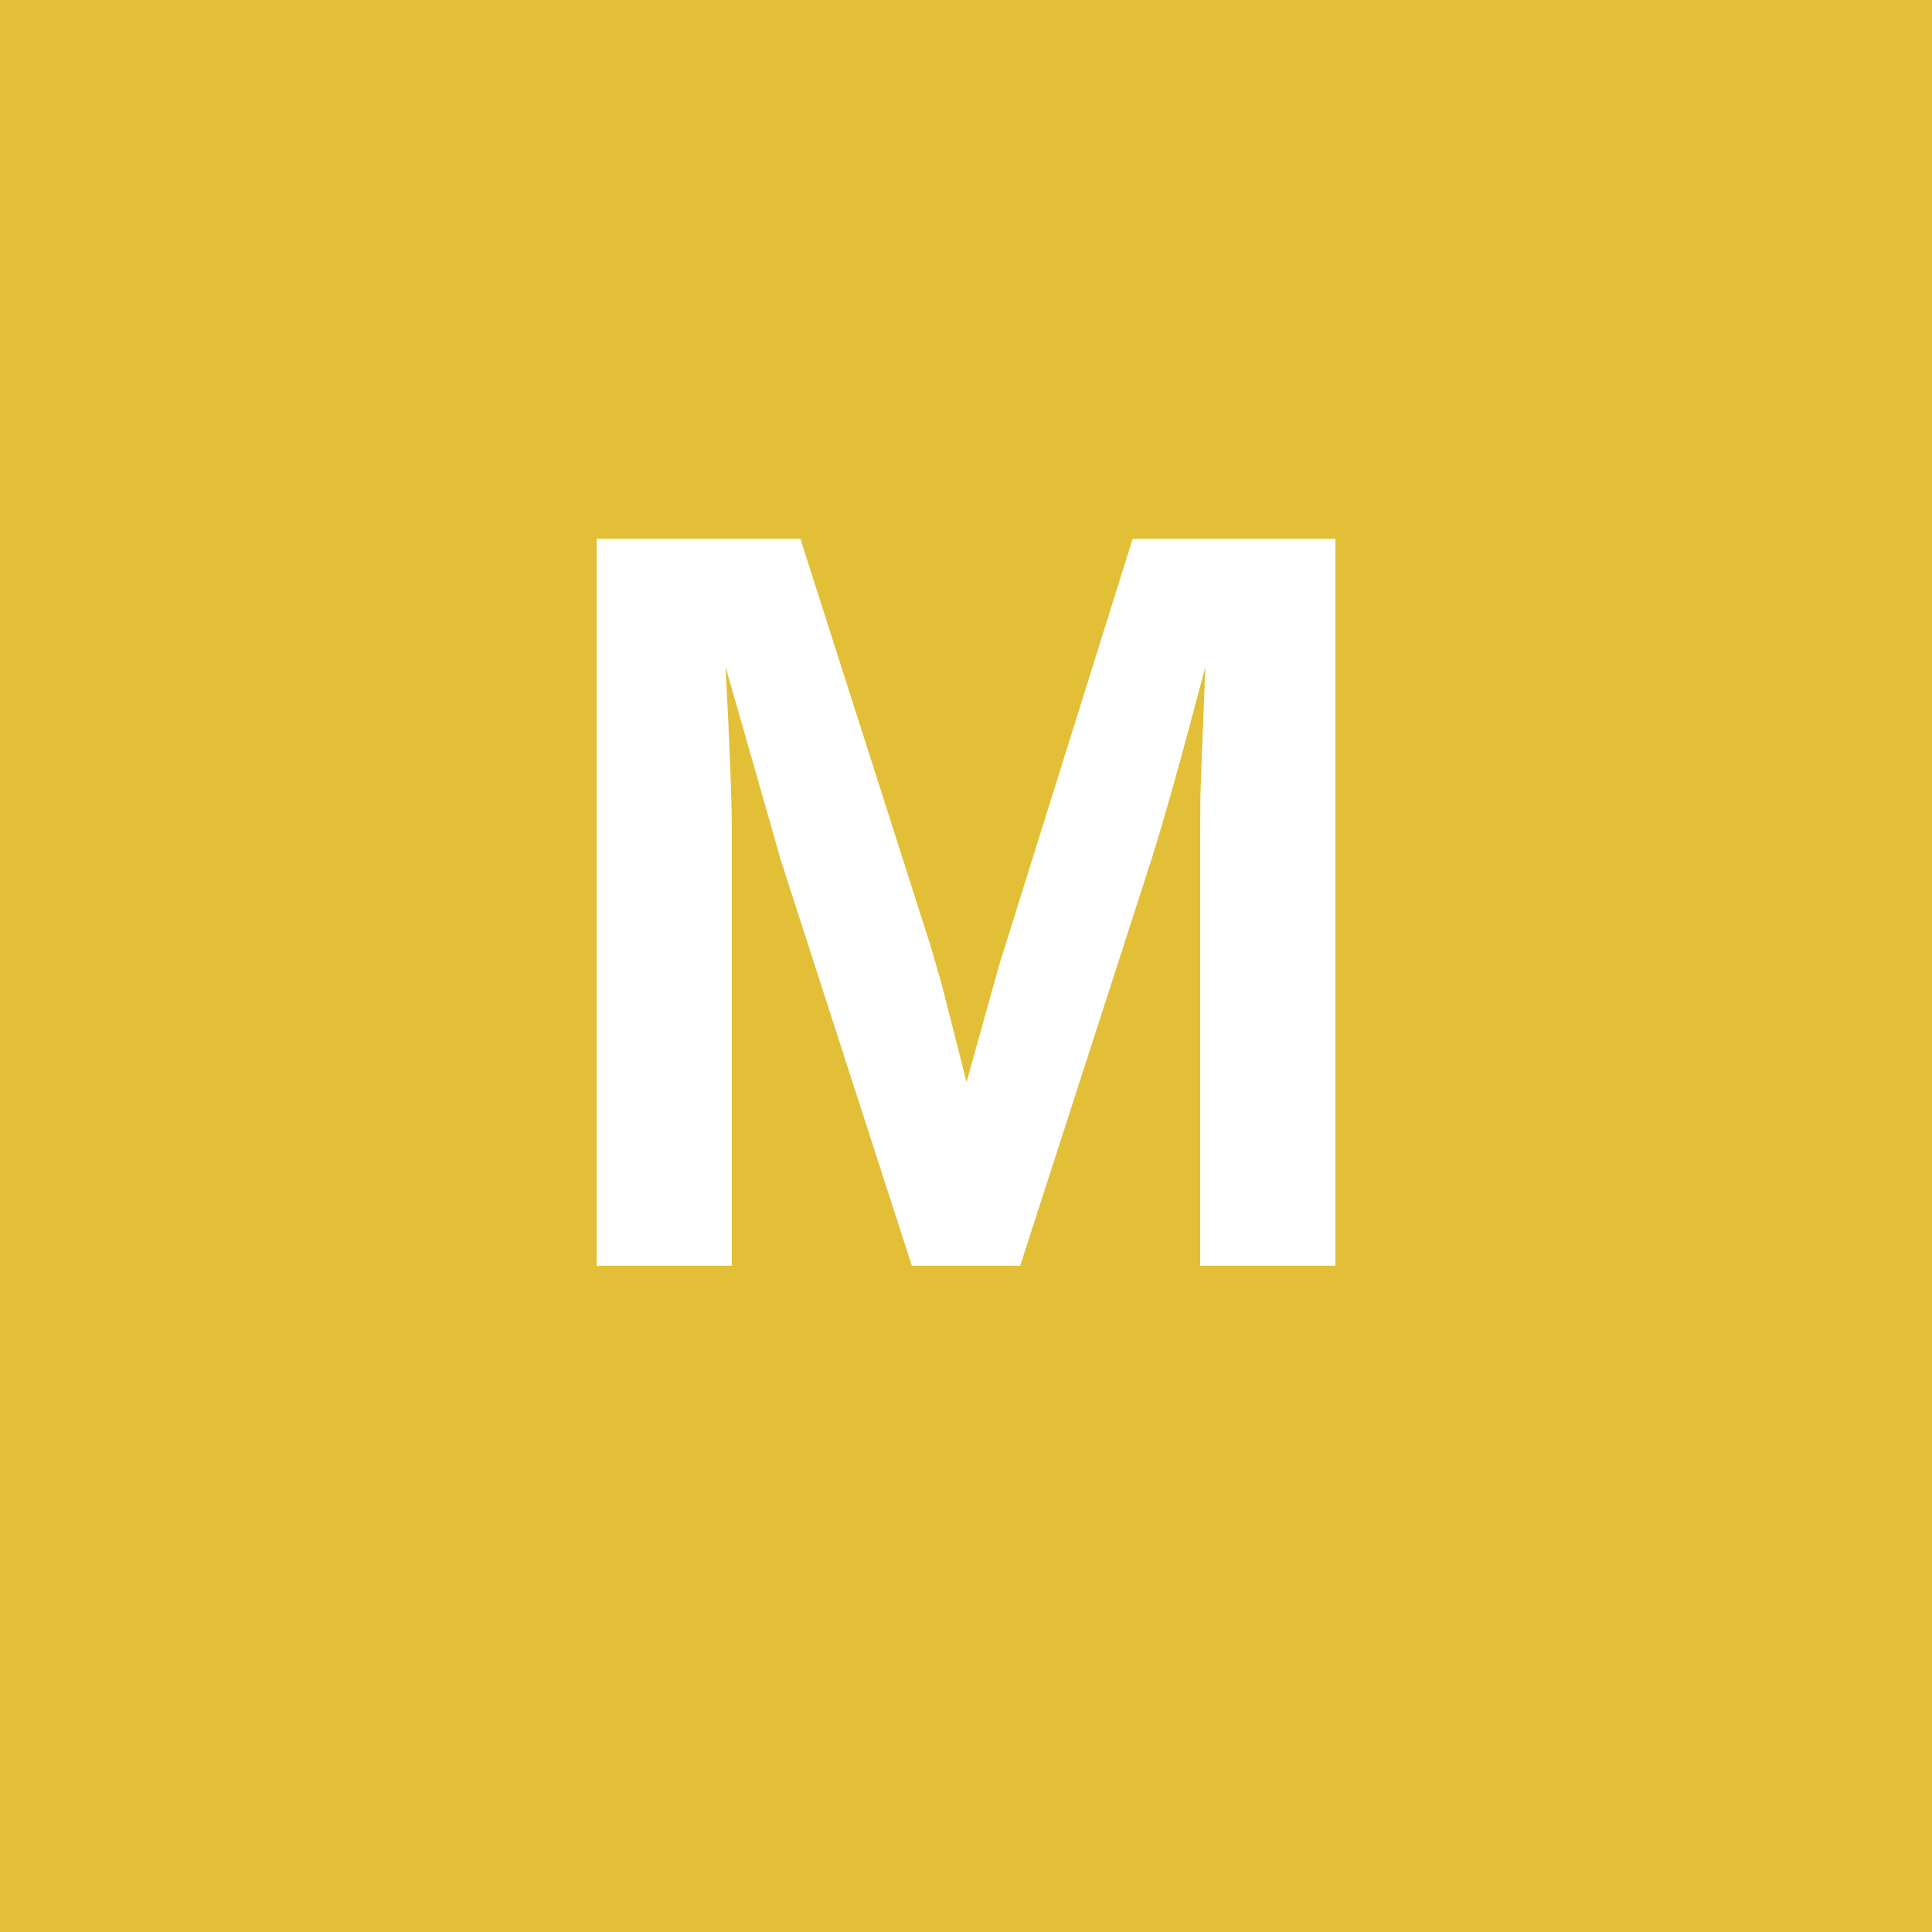
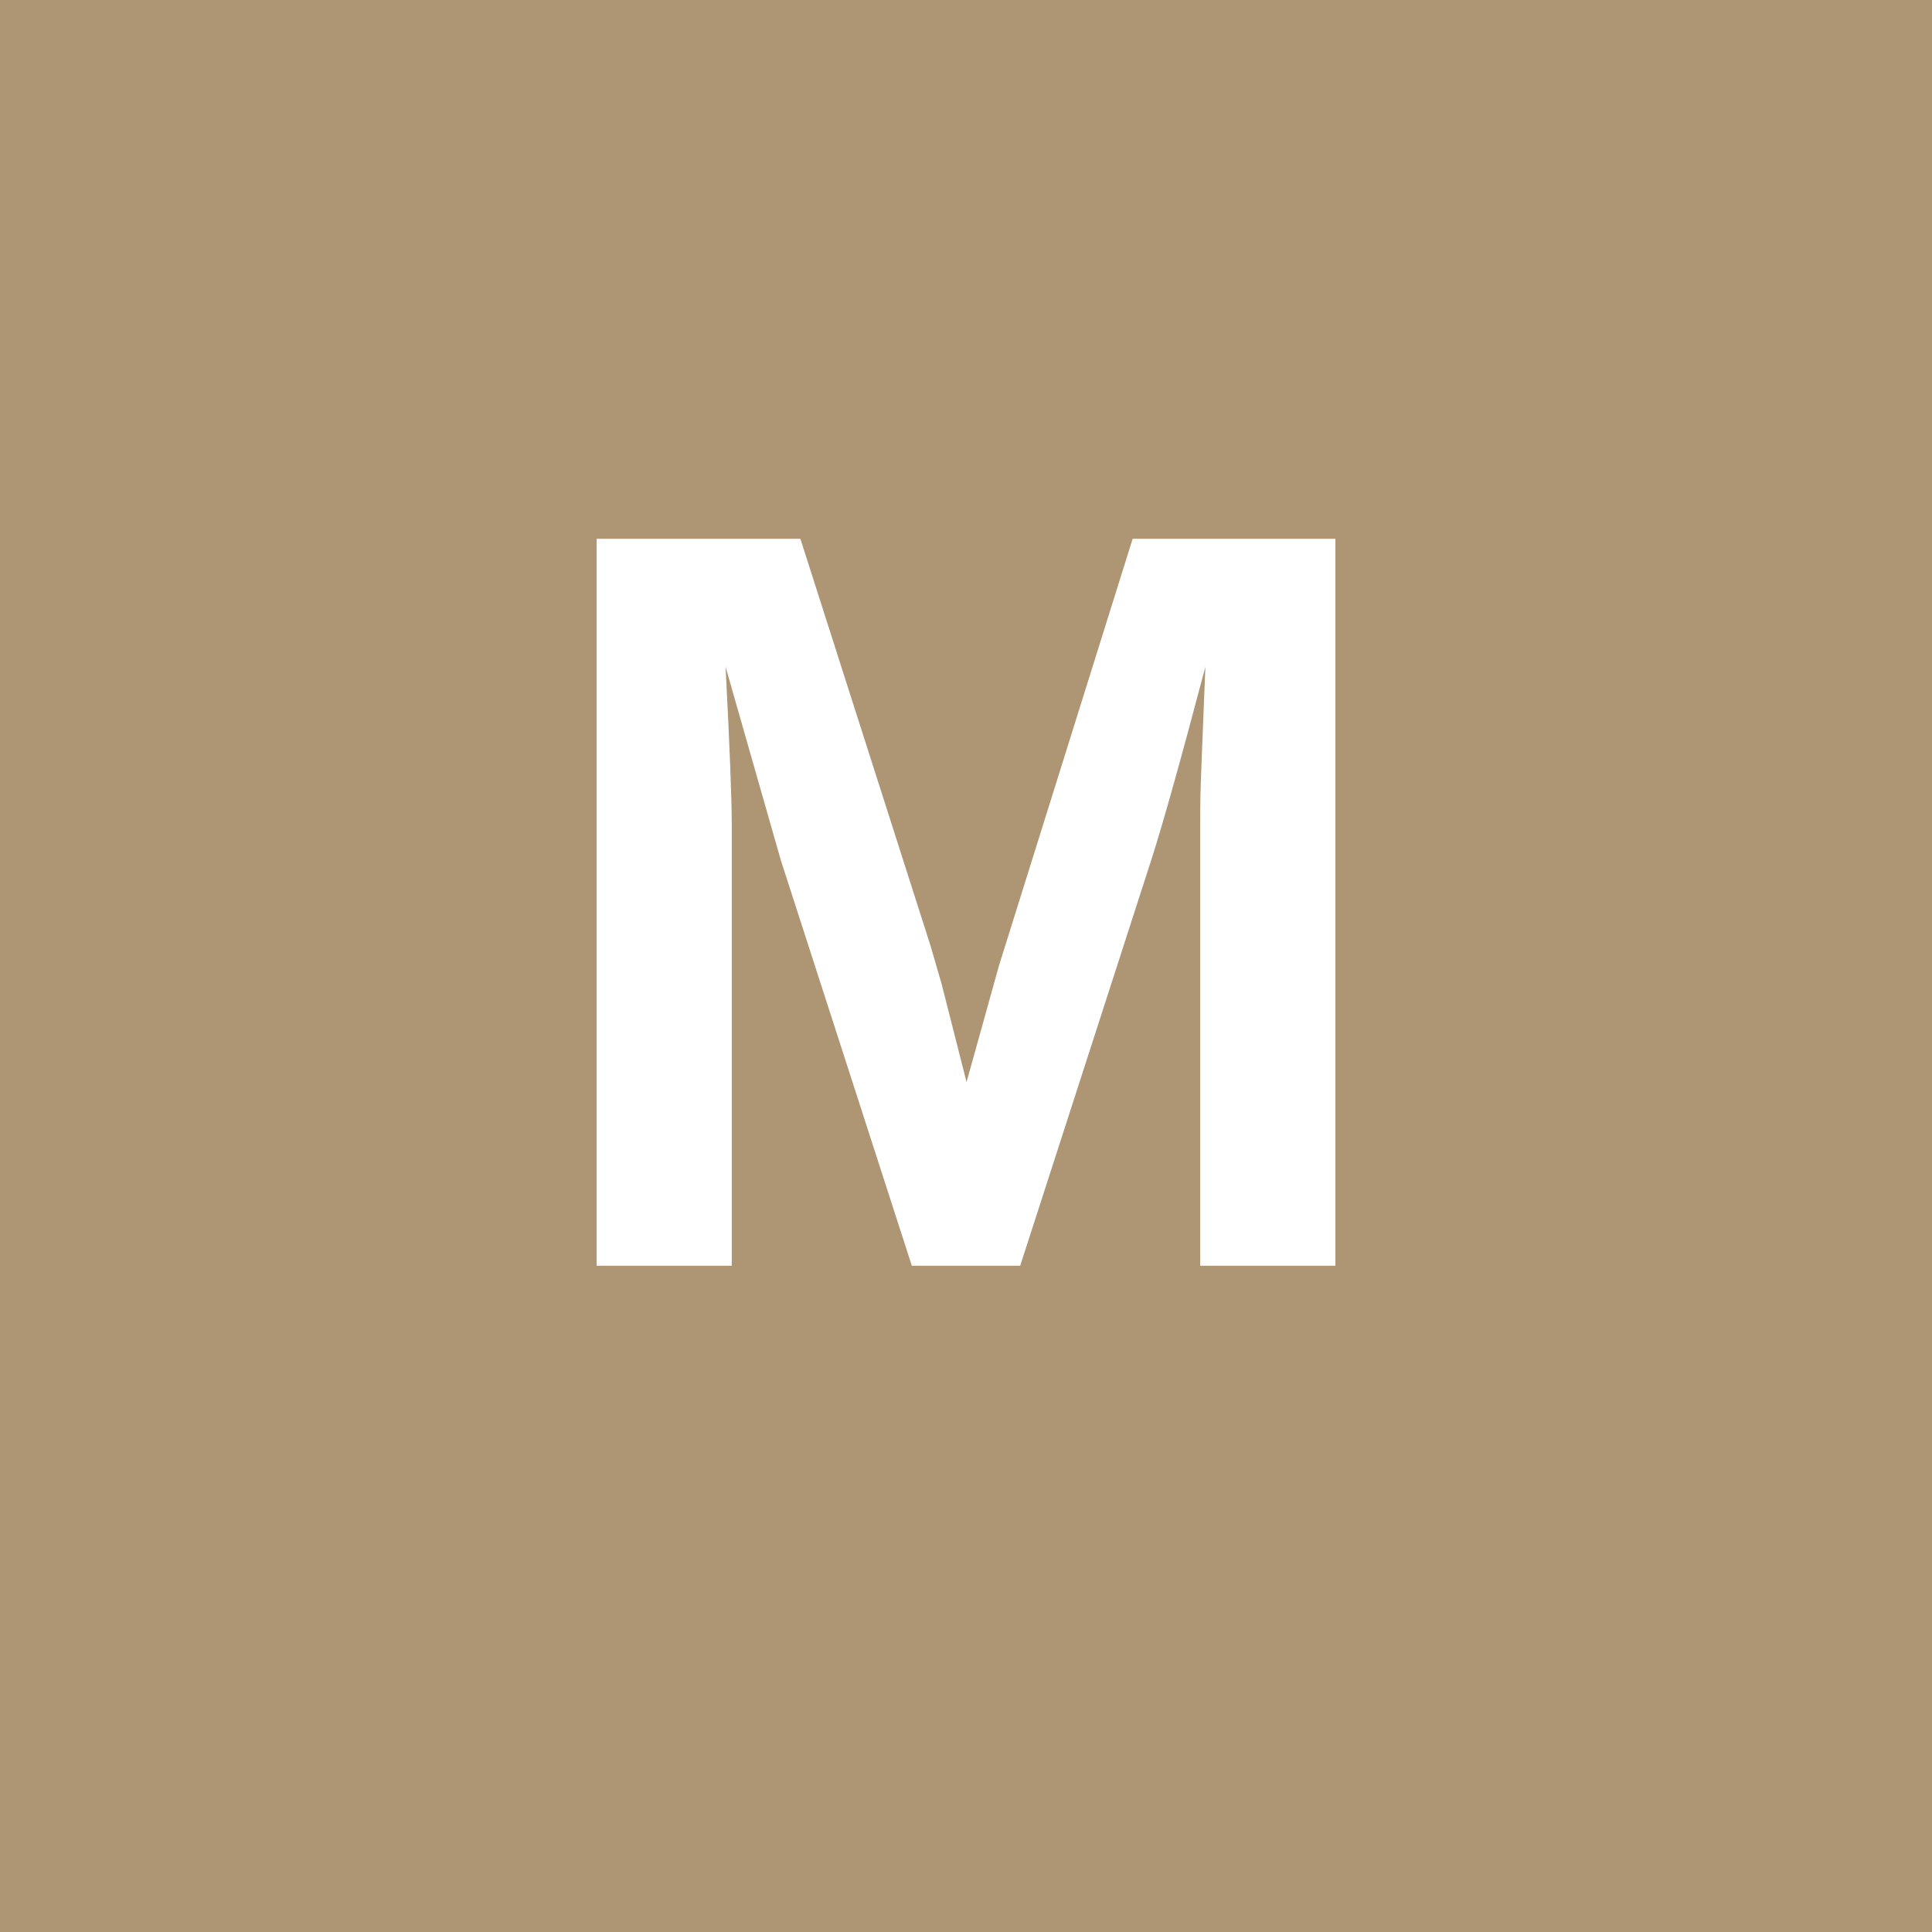
<svg xmlns="http://www.w3.org/2000/svg" viewBox="0 0 512 512">
-   <rect width="512" height="512" fill="#E2BF36" />
+   <rect width="512" height="512" fill="#AE9573" />
  <text x="50%" y="50%" dominant-baseline="middle" text-anchor="middle" font-family="Arial, sans-serif" font-weight="900" font-size="280" fill="white">M</text>
</svg>
